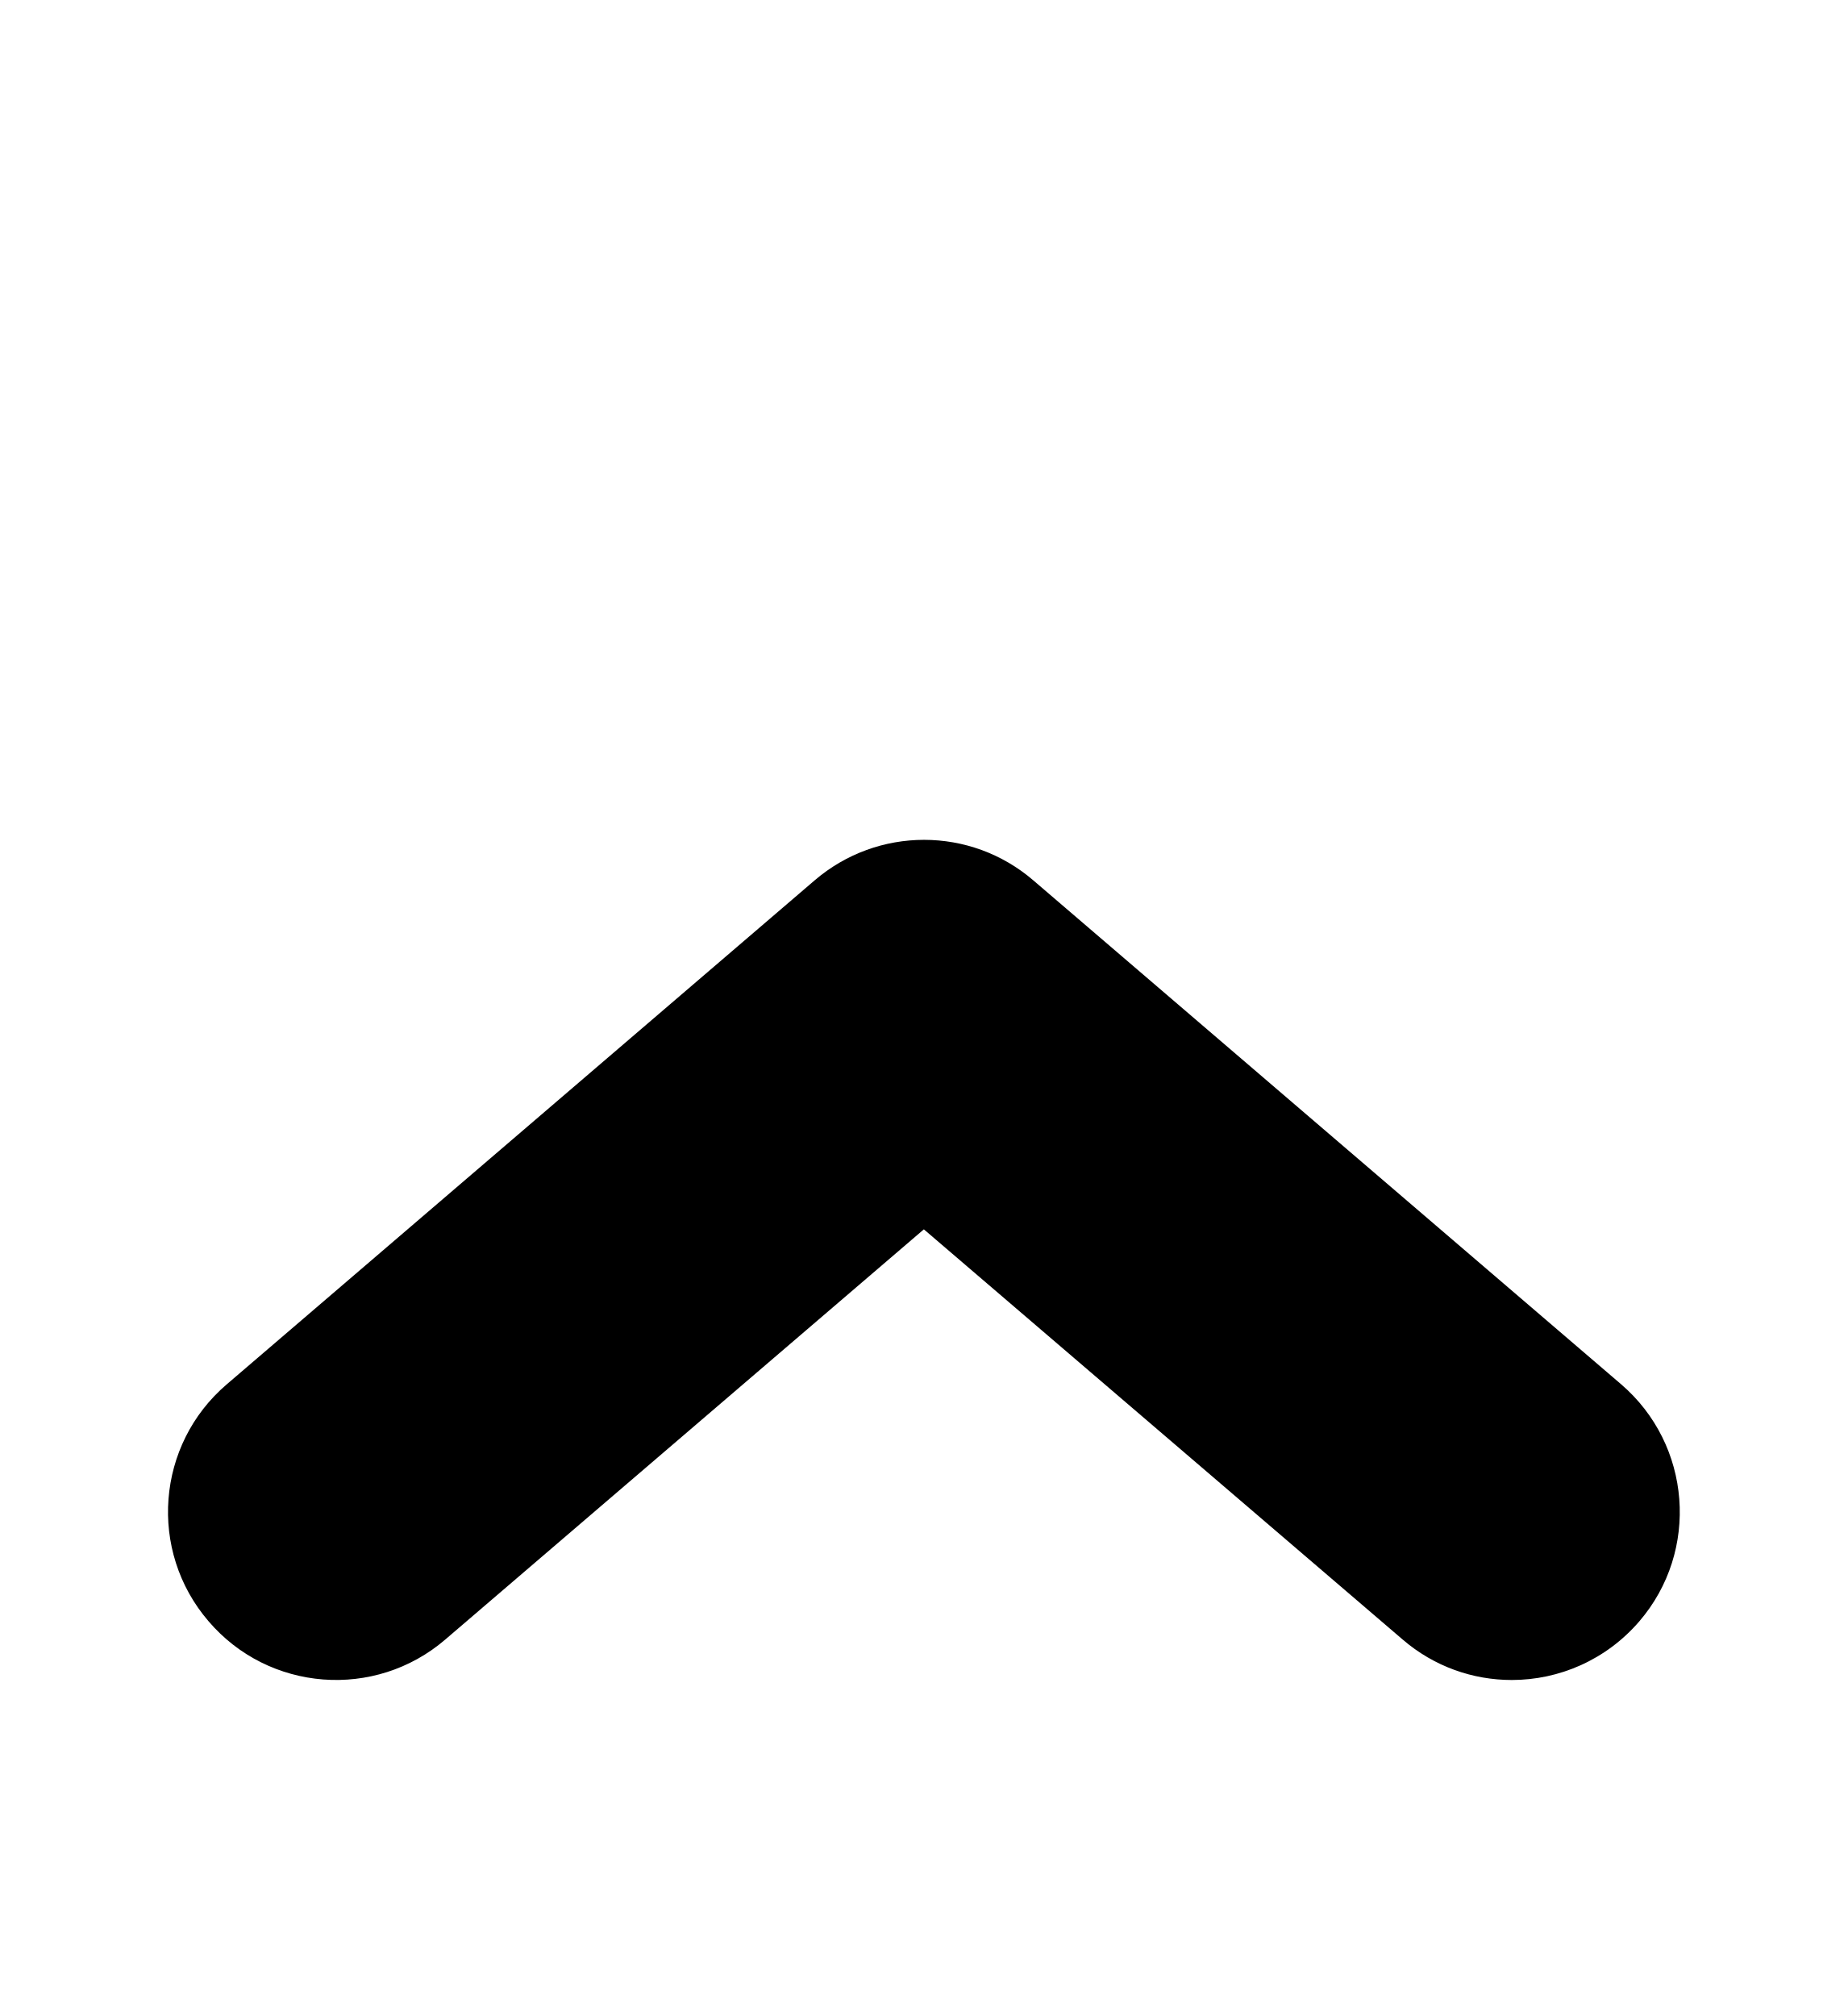
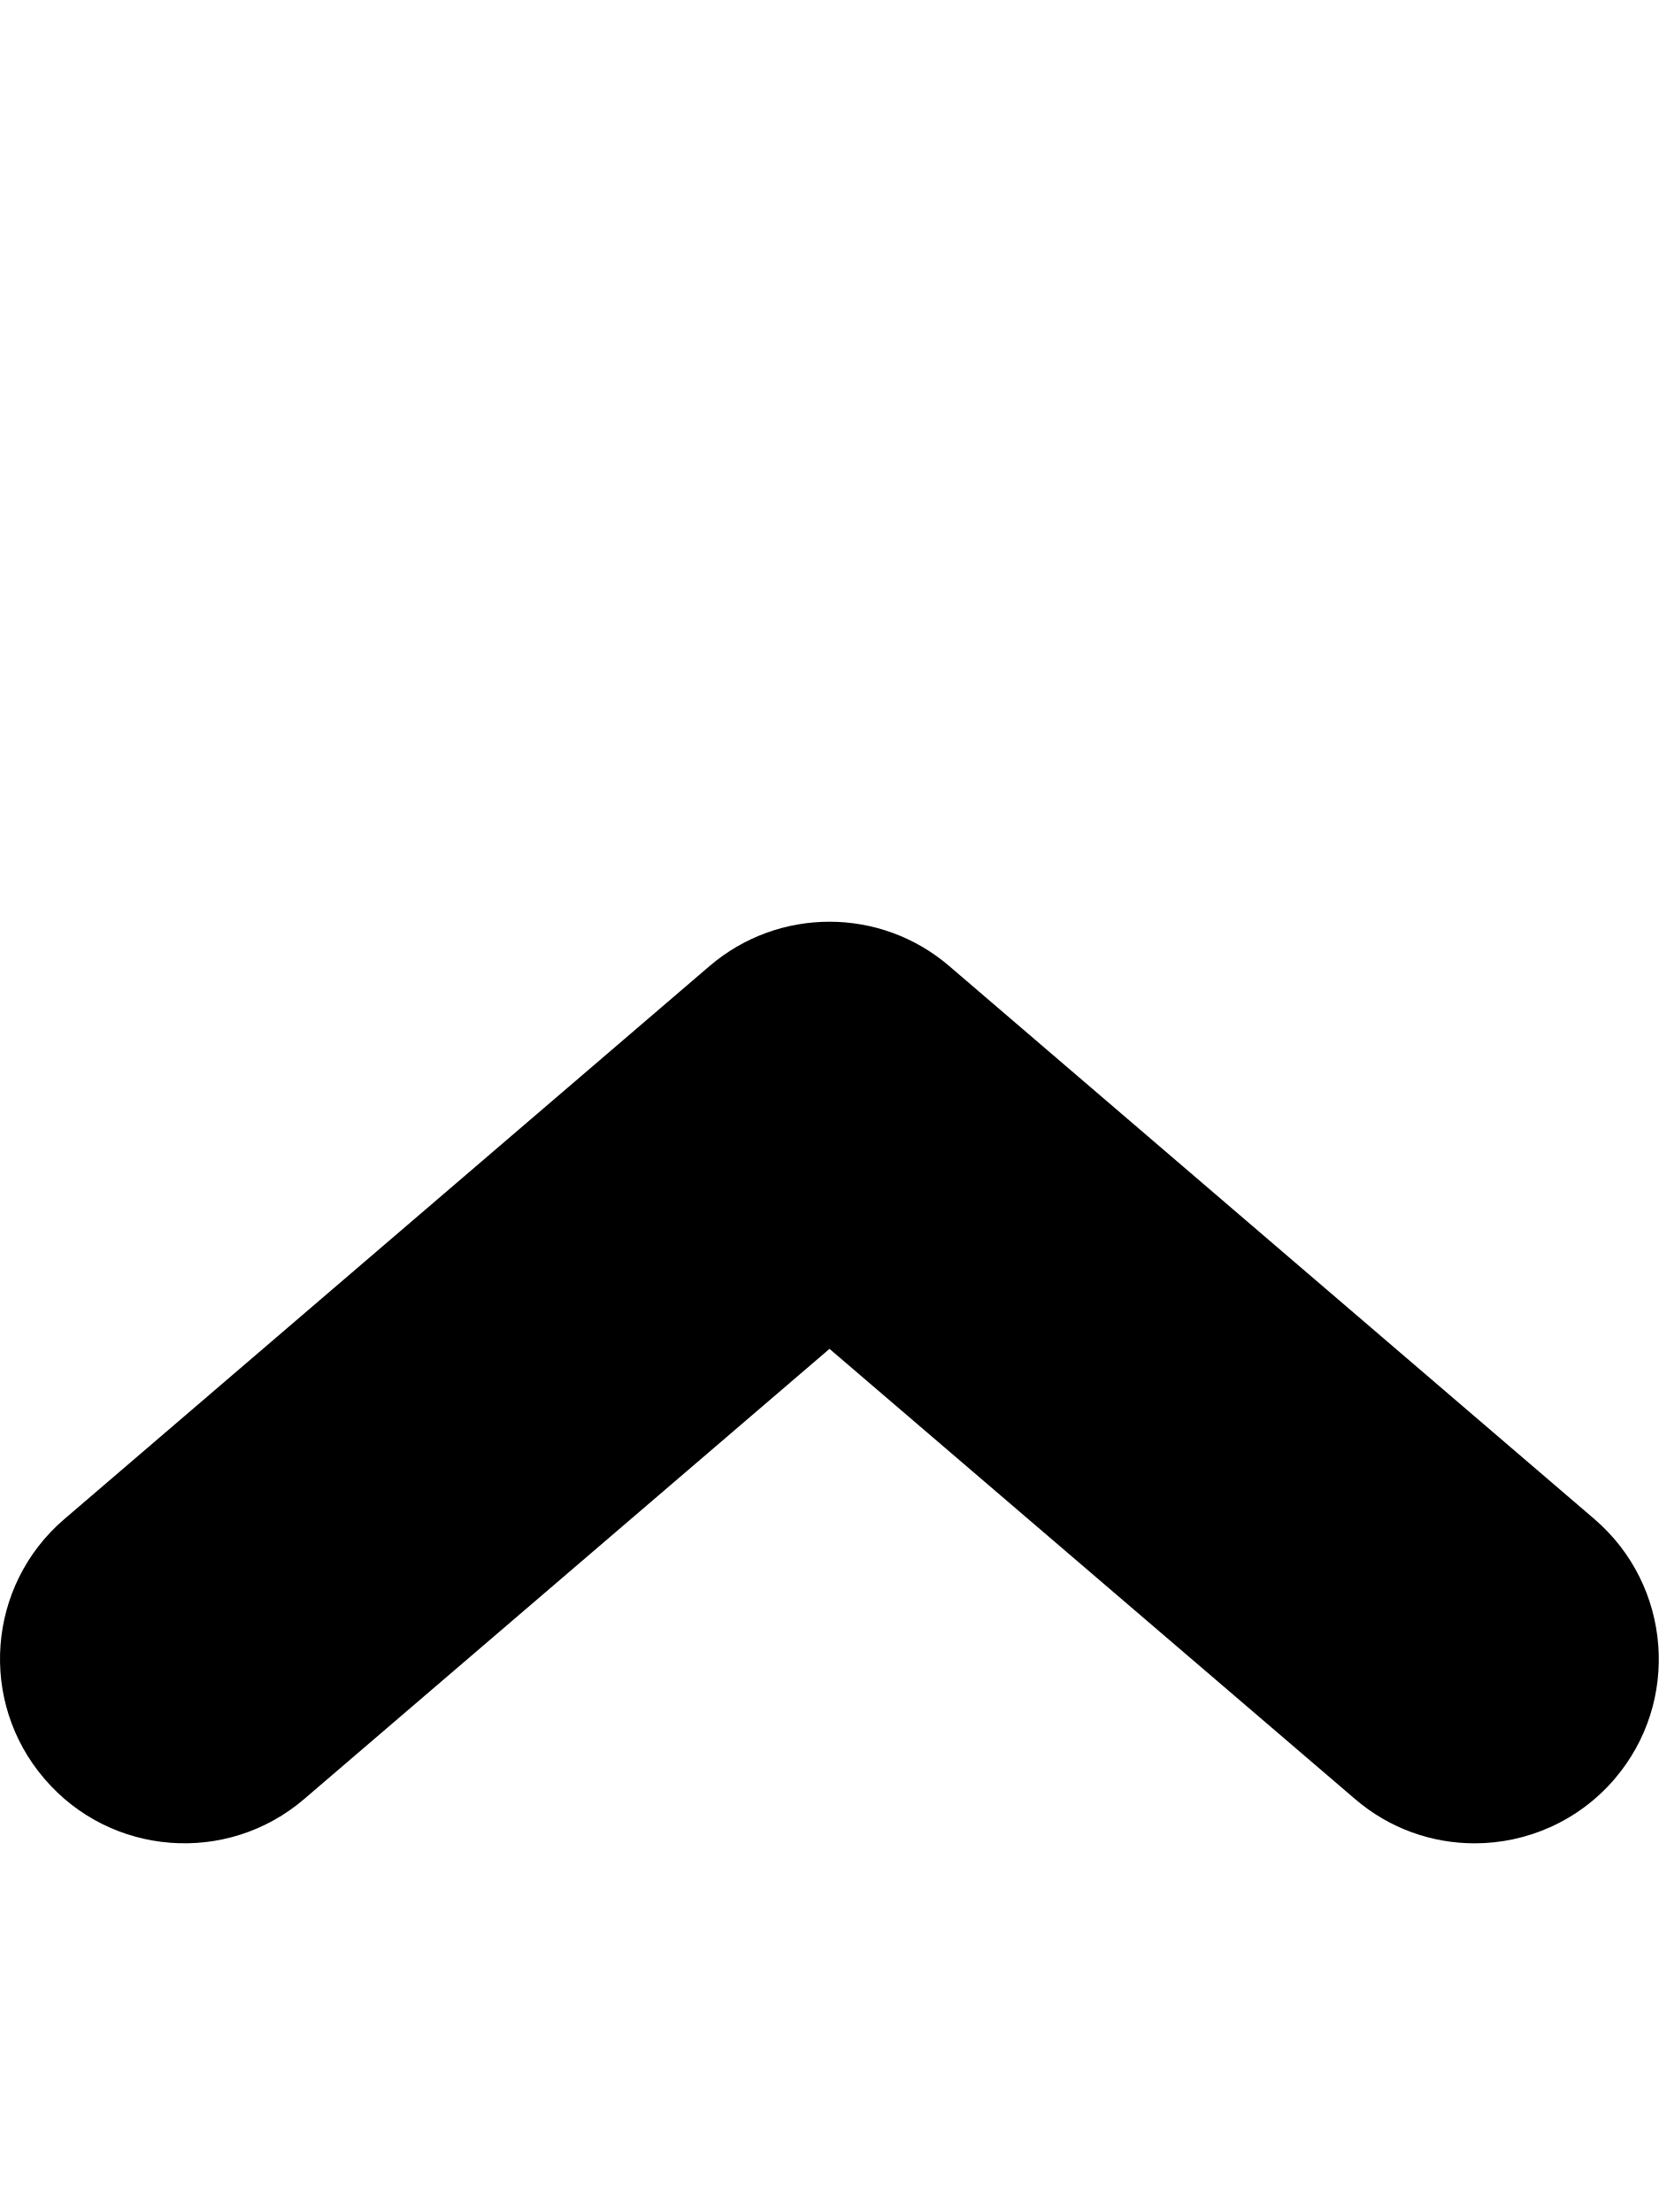
- <svg xmlns="http://www.w3.org/2000/svg" version="1.1" x="0px" y="0px" viewBox="0 0 880 960" enable-background="new 0 0 880 960" xml:space="preserve">
+ <svg xmlns="http://www.w3.org/2000/svg" version="1.1" x="0px" y="0px" viewBox="0 0 720 960" enable-background="new 0 0 720 960" xml:space="preserve">
  <g id="row-4">
+     <g id="upload">
+ 	</g>
    <g id="menu">
	</g>
    <g id="gear">
	</g>
    <g id="external">
	</g>
    <g id="graph">
	</g>
+   </g>
+   <g id="row-3">
    <g id="alert">
	</g>
    <g id="expand">
	</g>
    <g id="collapse">
	</g>
    <g id="colections">
	</g>
    <g id="briefcase">
	</g>
-   </g>
-   <g id="row-3">
    <g id="flag">
	</g>
    <g id="flag-small">
	</g>
    <g id="signpost">
	</g>
    <g id="info-card">
	</g>
    <g id="journal">
	</g>
    <g id="network">
	</g>
    <g id="trash">
	</g>
    <g id="card">
	</g>
    <g id="browser">
	</g>
    <g id="arrows">
	</g>
    <g id="arrow-left-rod">
	</g>
+   </g>
+   <g id="row-2">
    <g id="arrow-right-rod">
	</g>
    <g id="arrow-up-short">
-       <path d="M720,800c-18.4,0-36.9-6.3-52-19.3L440,585.4L212.1,780.7c-33.5,28.8-84.1,24.9-112.8-8.7c-28.8-33.5-24.9-84.1,8.7-112.8    l280-240c30-25.7,74.2-25.7,104.1,0l280,240c33.5,28.8,37.4,79.3,8.7,112.8C764.9,790.5,742.5,800,720,800z" />
+       <path d="M640,800c-18.4,0-36.9-6.3-52-19.3L360,585.4L132.1,780.7c-33.5,28.8-84.1,24.9-112.8-8.7C-9.5,738.5-5.6,688,27.9,659.3    l280-240c30-25.7,74.2-25.7,104.1,0l280,240c33.5,28.8,37.4,79.3,8.7,112.8C684.9,790.5,662.5,800,640,800z" />
    </g>
    <g id="arrow-down-short">
	</g>
-   </g>
-   <g id="row-2">
    <g id="heart-full">
	</g>
    <g id="balloon-comments-inline">
	</g>
    <g id="balloon-comments">
	</g>
    <g id="check">
	</g>
    <g id="balloon-topic">
	</g>
    <g id="persons">
	</g>
    <g id="groups">
	</g>
    <g id="building-big">
	</g>
    <g id="person-card-2">
	</g>
    <g id="person-card-3">
	</g>
    <g id="plus">
	</g>
    <g id="arrow-right-long">
	</g>
    <g id="arrow-left-long">
	</g>
+   </g>
+   <g id="row-1">
    <g id="heart-inline">
	</g>
-   </g>
-   <g id="row-1">
    <g id="close-short">
	</g>
    <g id="hash">
	</g>
    <g id="people">
	</g>
    <g id="building-small">
	</g>
    <g id="person">
	</g>
    <g id="close-long">
	</g>
    <g id="post">
	</g>
    <g id="star">
	</g>
    <g id="heart">
	</g>
    <g id="link">
	</g>
    <g id="camera">
	</g>
    <g id="balloon-text">
	</g>
    <g id="pin">
	</g>
    <g id="clock">
	</g>
  </g>
  <g id="guides">
</g>
</svg>
